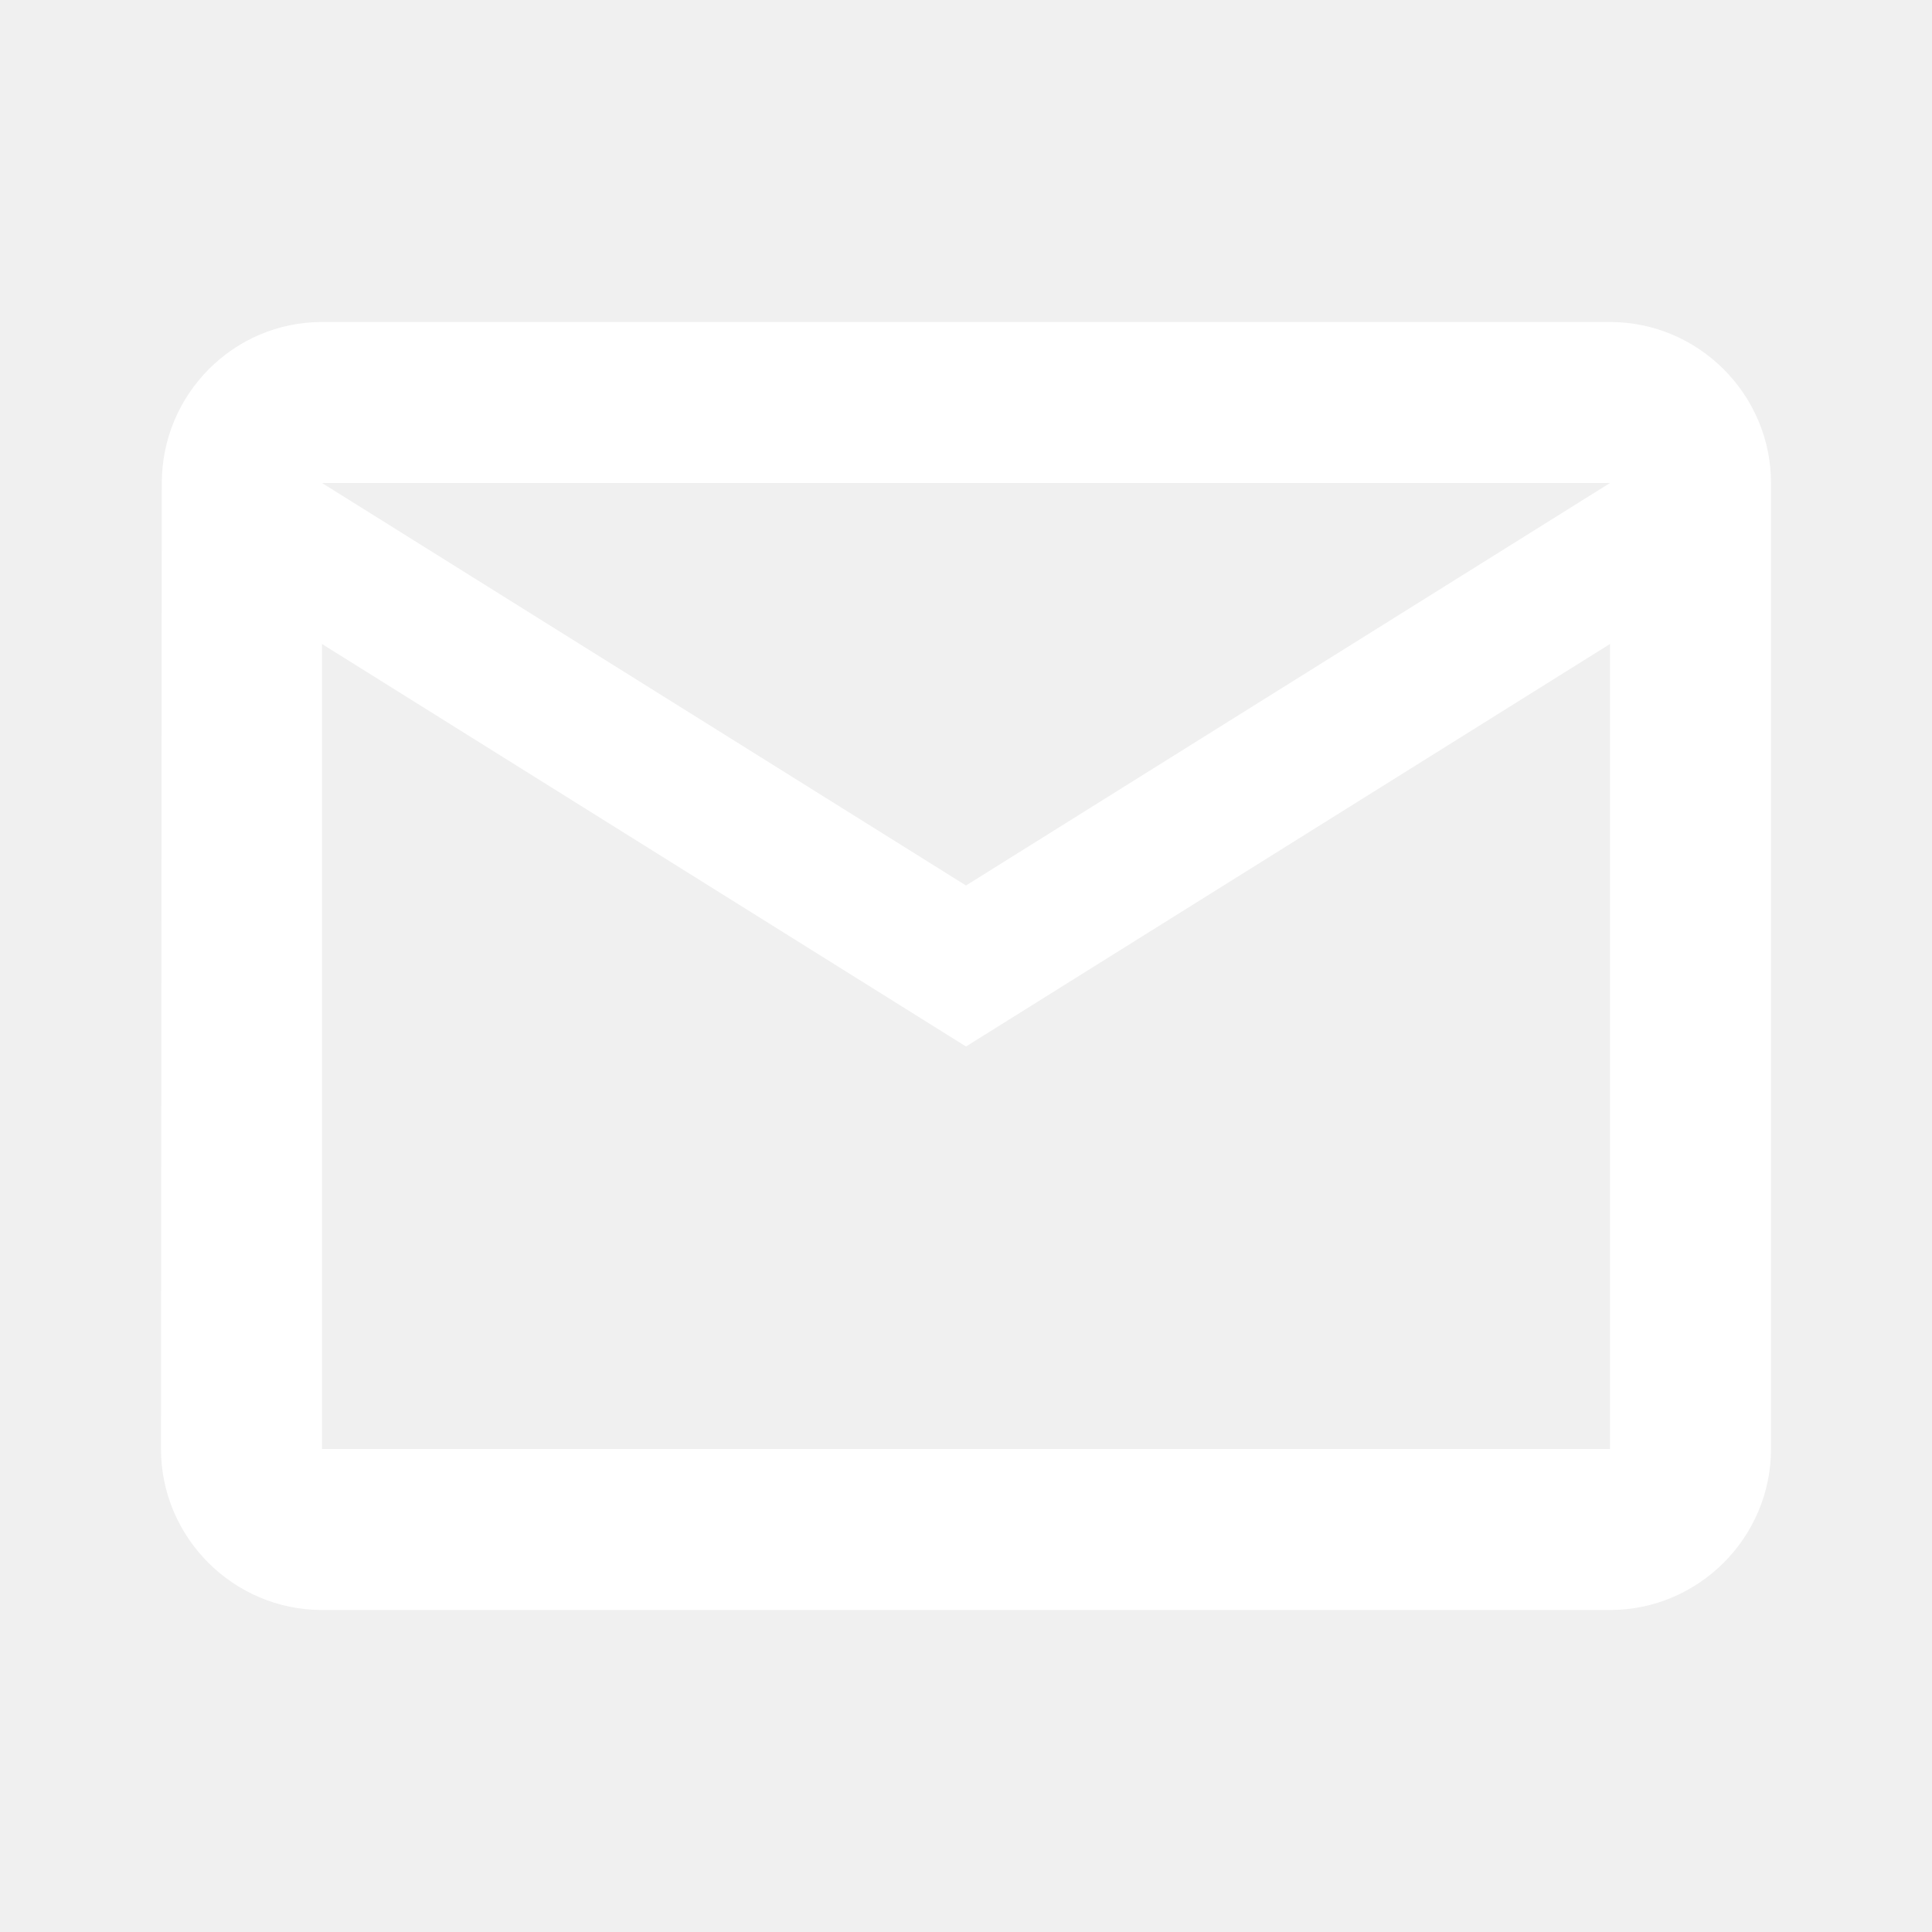
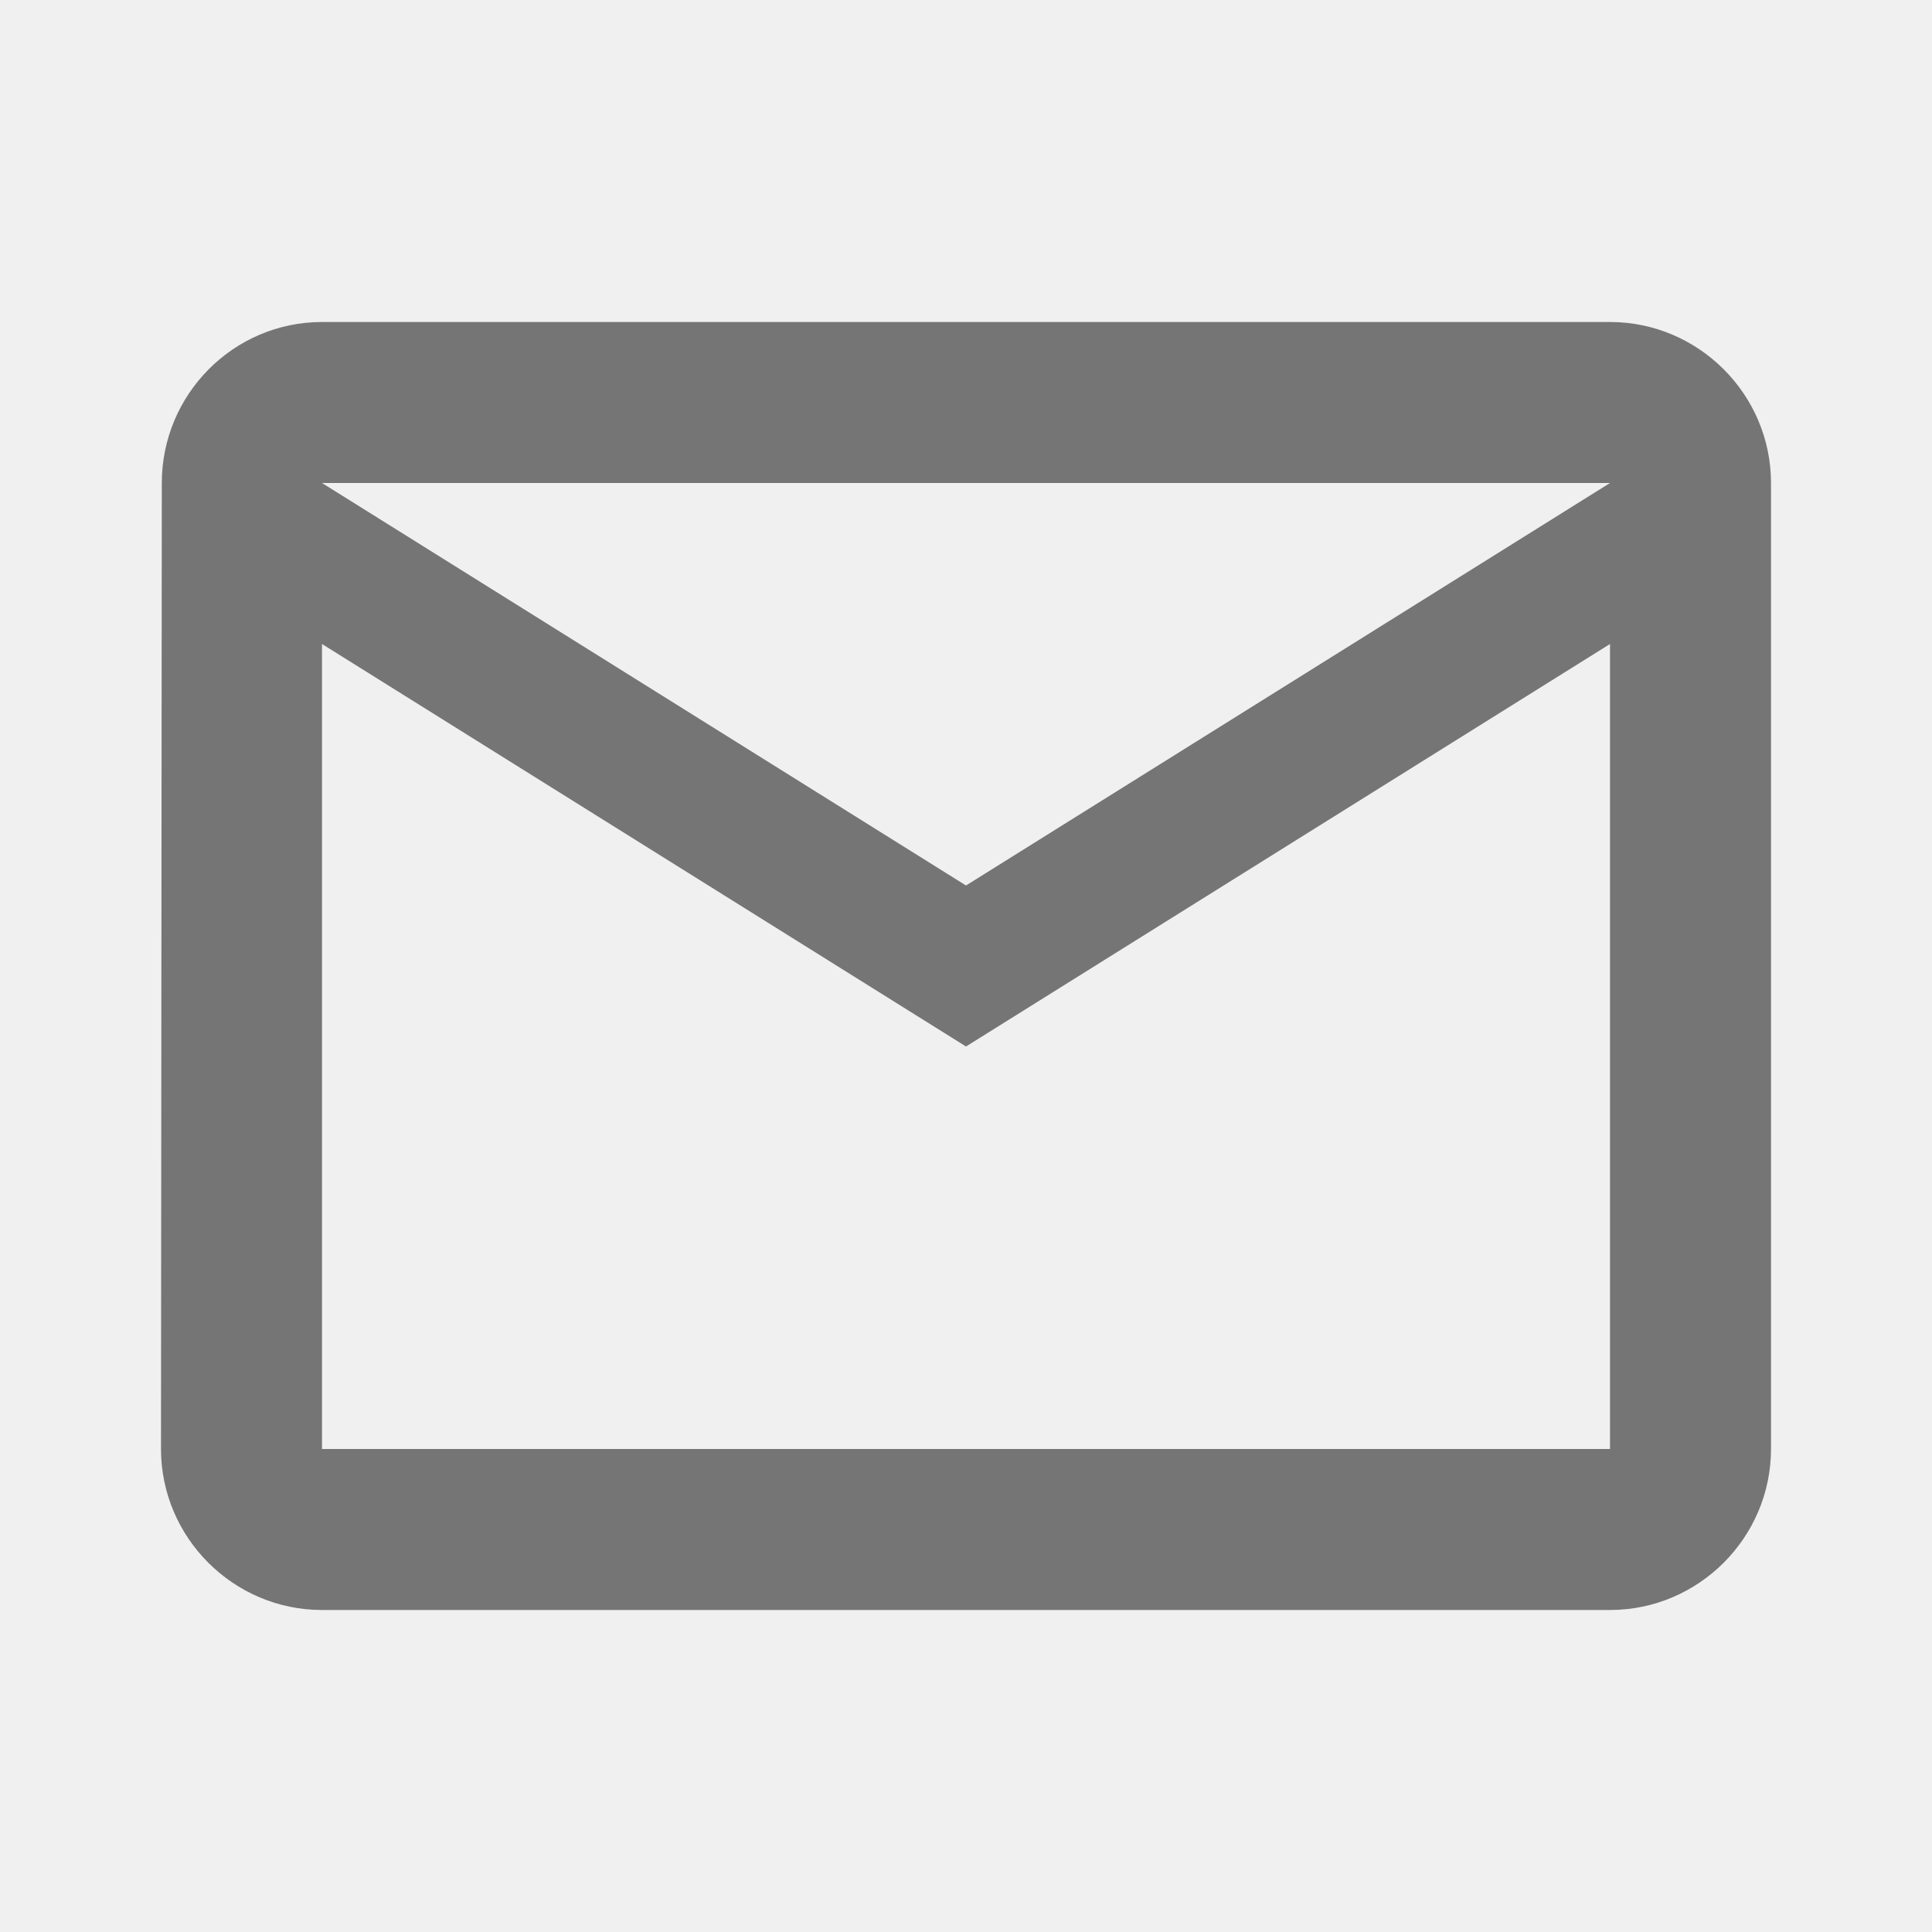
<svg xmlns="http://www.w3.org/2000/svg" width="24" height="24" viewBox="0 0 24 24" fill="none">
-   <path d="M20 4H4C2.9 4 2.01 4.9 2.01 6L2 18C2 19.1 2.9 20 4 20H20C21.1 20 22 19.1 22 18V6C22 4.9 21.1 4 20 4ZM20 18H4V8L12 13L20 8V18ZM12 11L4 6H20L12 11Z" fill="white" />
+   <path d="M20 4H4C2.9 4 2.01 4.9 2.01 6L2 18C2 19.1 2.9 20 4 20H20C21.1 20 22 19.1 22 18V6C22 4.9 21.1 4 20 4ZM20 18H4V8L12 13L20 8V18ZM12 11L4 6H20L12 11Z" fill="#757575" />
</svg>
